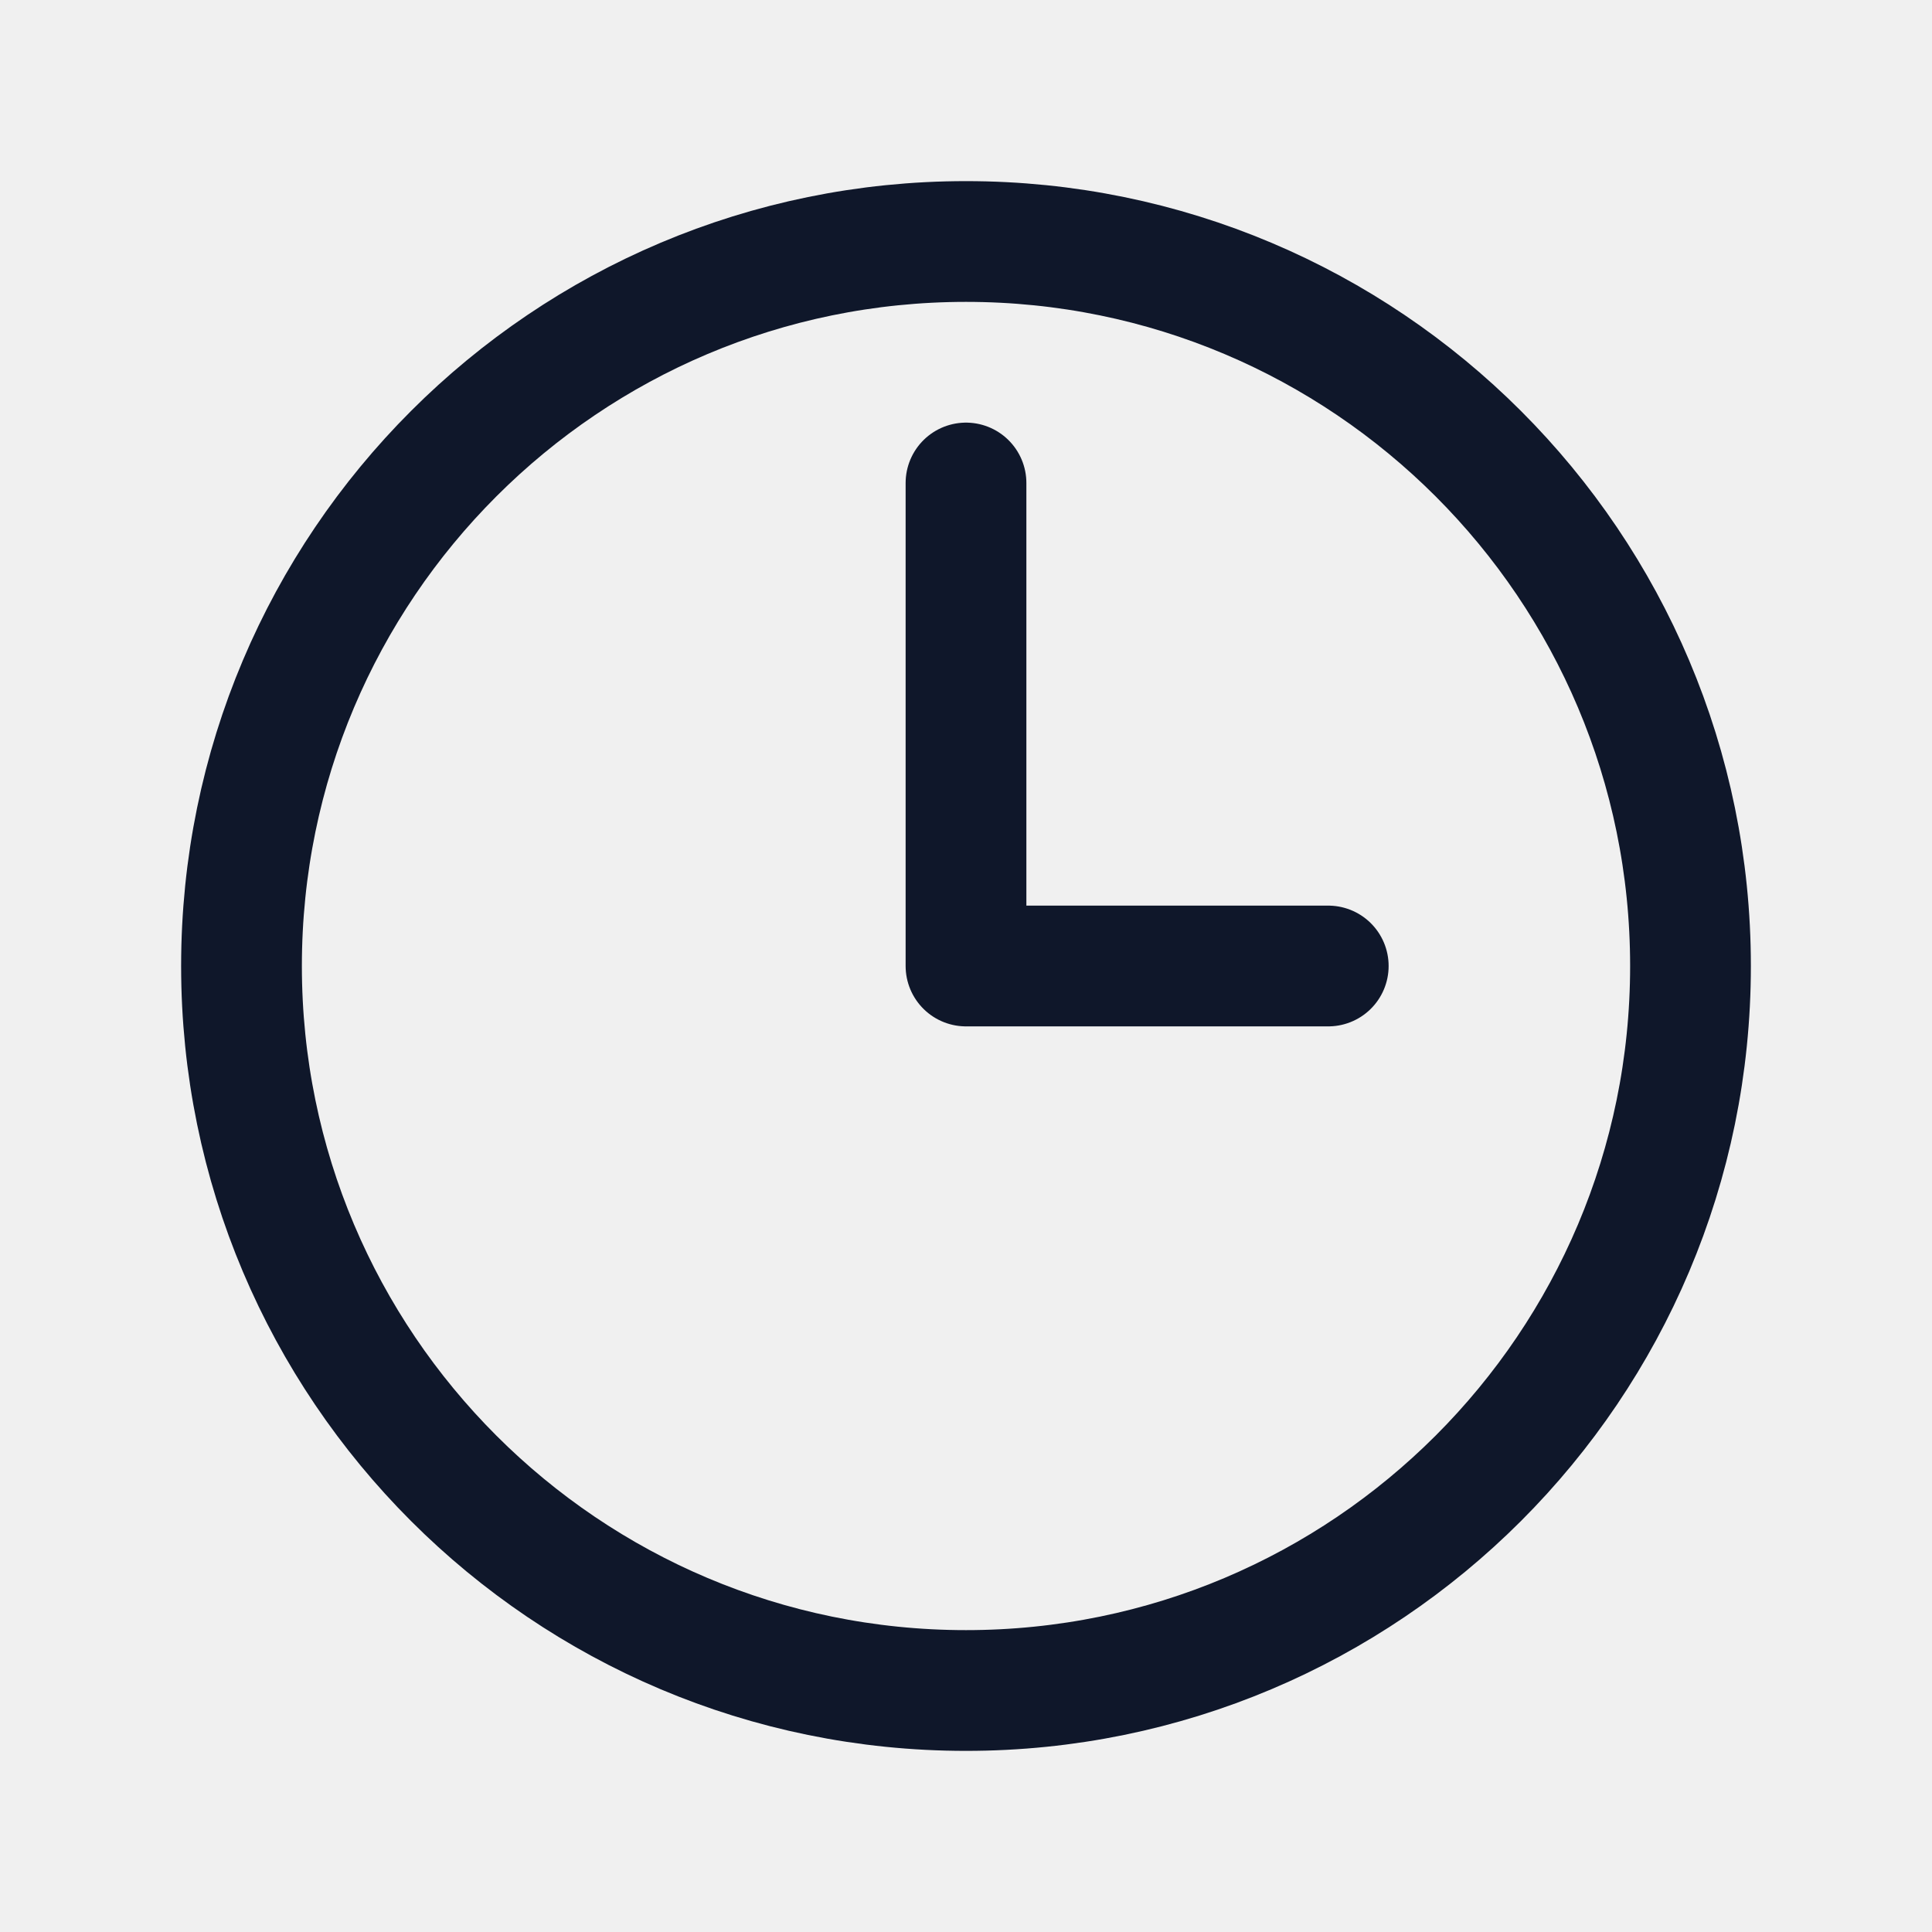
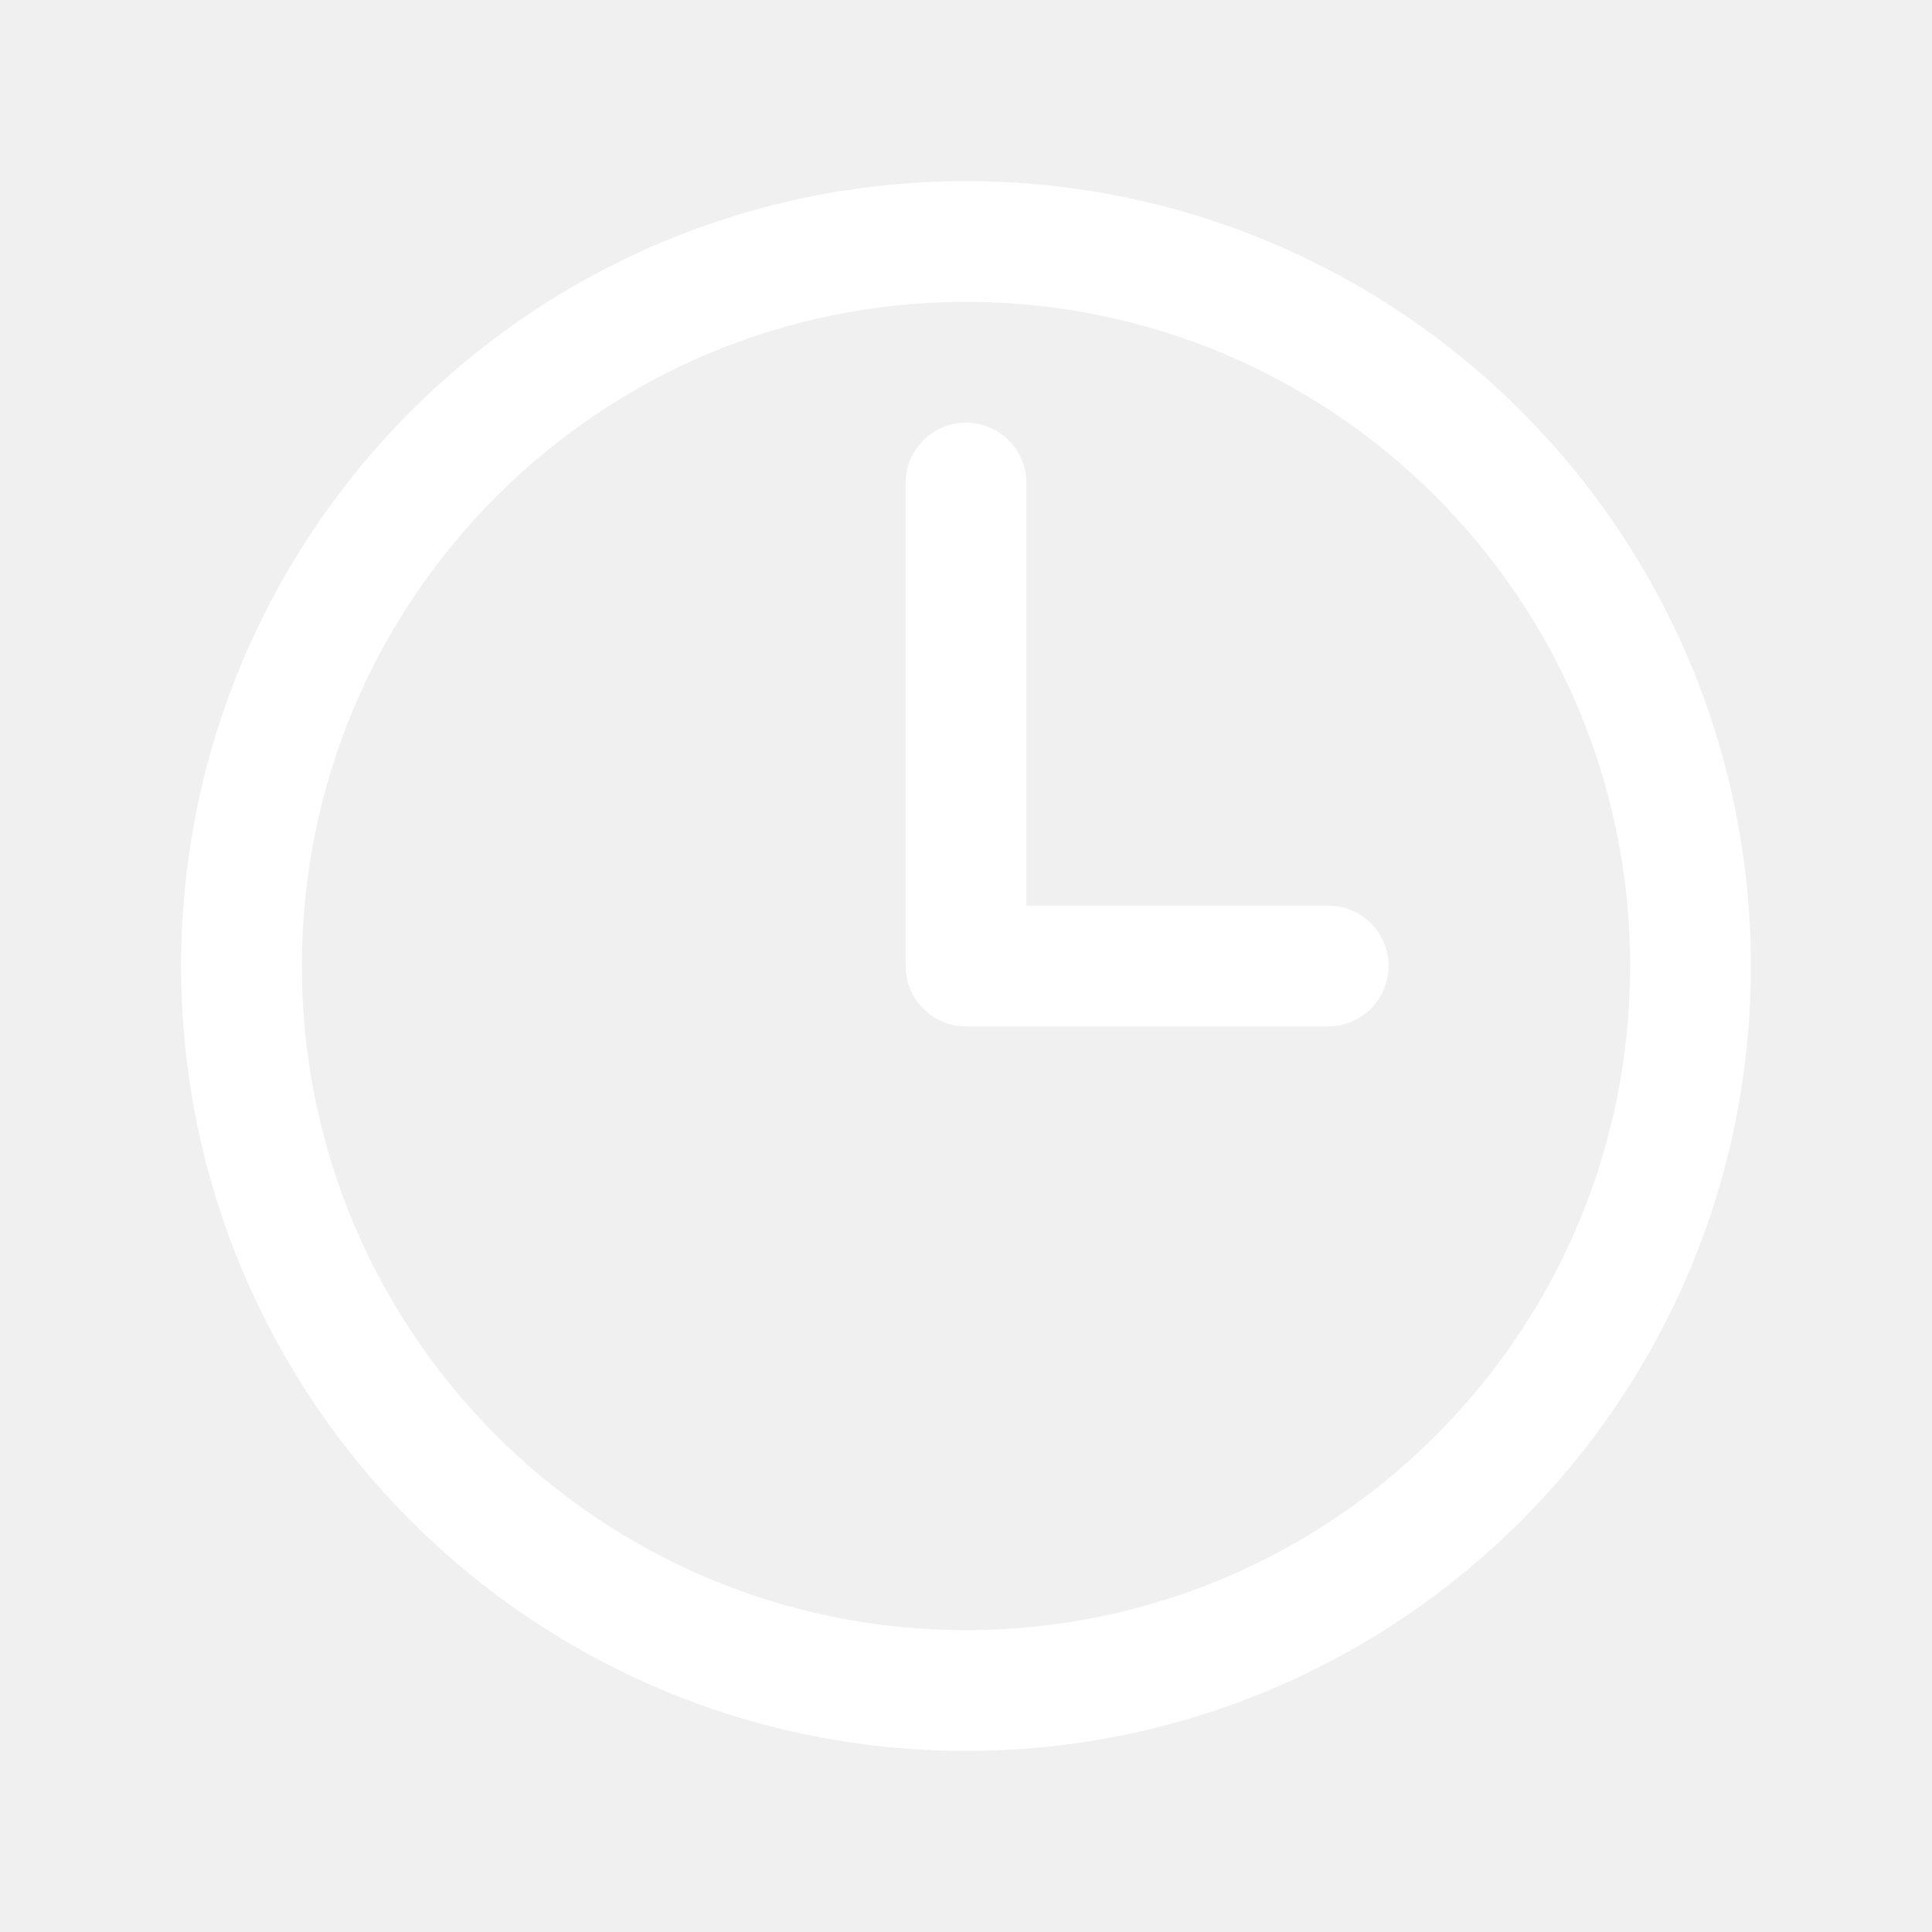
<svg xmlns="http://www.w3.org/2000/svg" width="24" height="24" viewBox="0 0 24 24" fill="none">
-   <path d="M12 6V12H16.5M21 12C21 16.971 16.971 21 12 21C7.029 21 3 16.971 3 12C3 7.029 7.029 3 12 3C16.971 3 21 7.029 21 12Z" stroke="#0F172A" stroke-width="1.5" stroke-linecap="round" stroke-linejoin="round" />
+   <path d="M12 6V12H16.5M21 12C21 16.971 16.971 21 12 21C7.029 21 3 16.971 3 12C3 7.029 7.029 3 12 3C16.971 3 21 7.029 21 12Z" stroke="white" stroke-width="1.5" stroke-linecap="round" stroke-linejoin="round" />
</svg>
